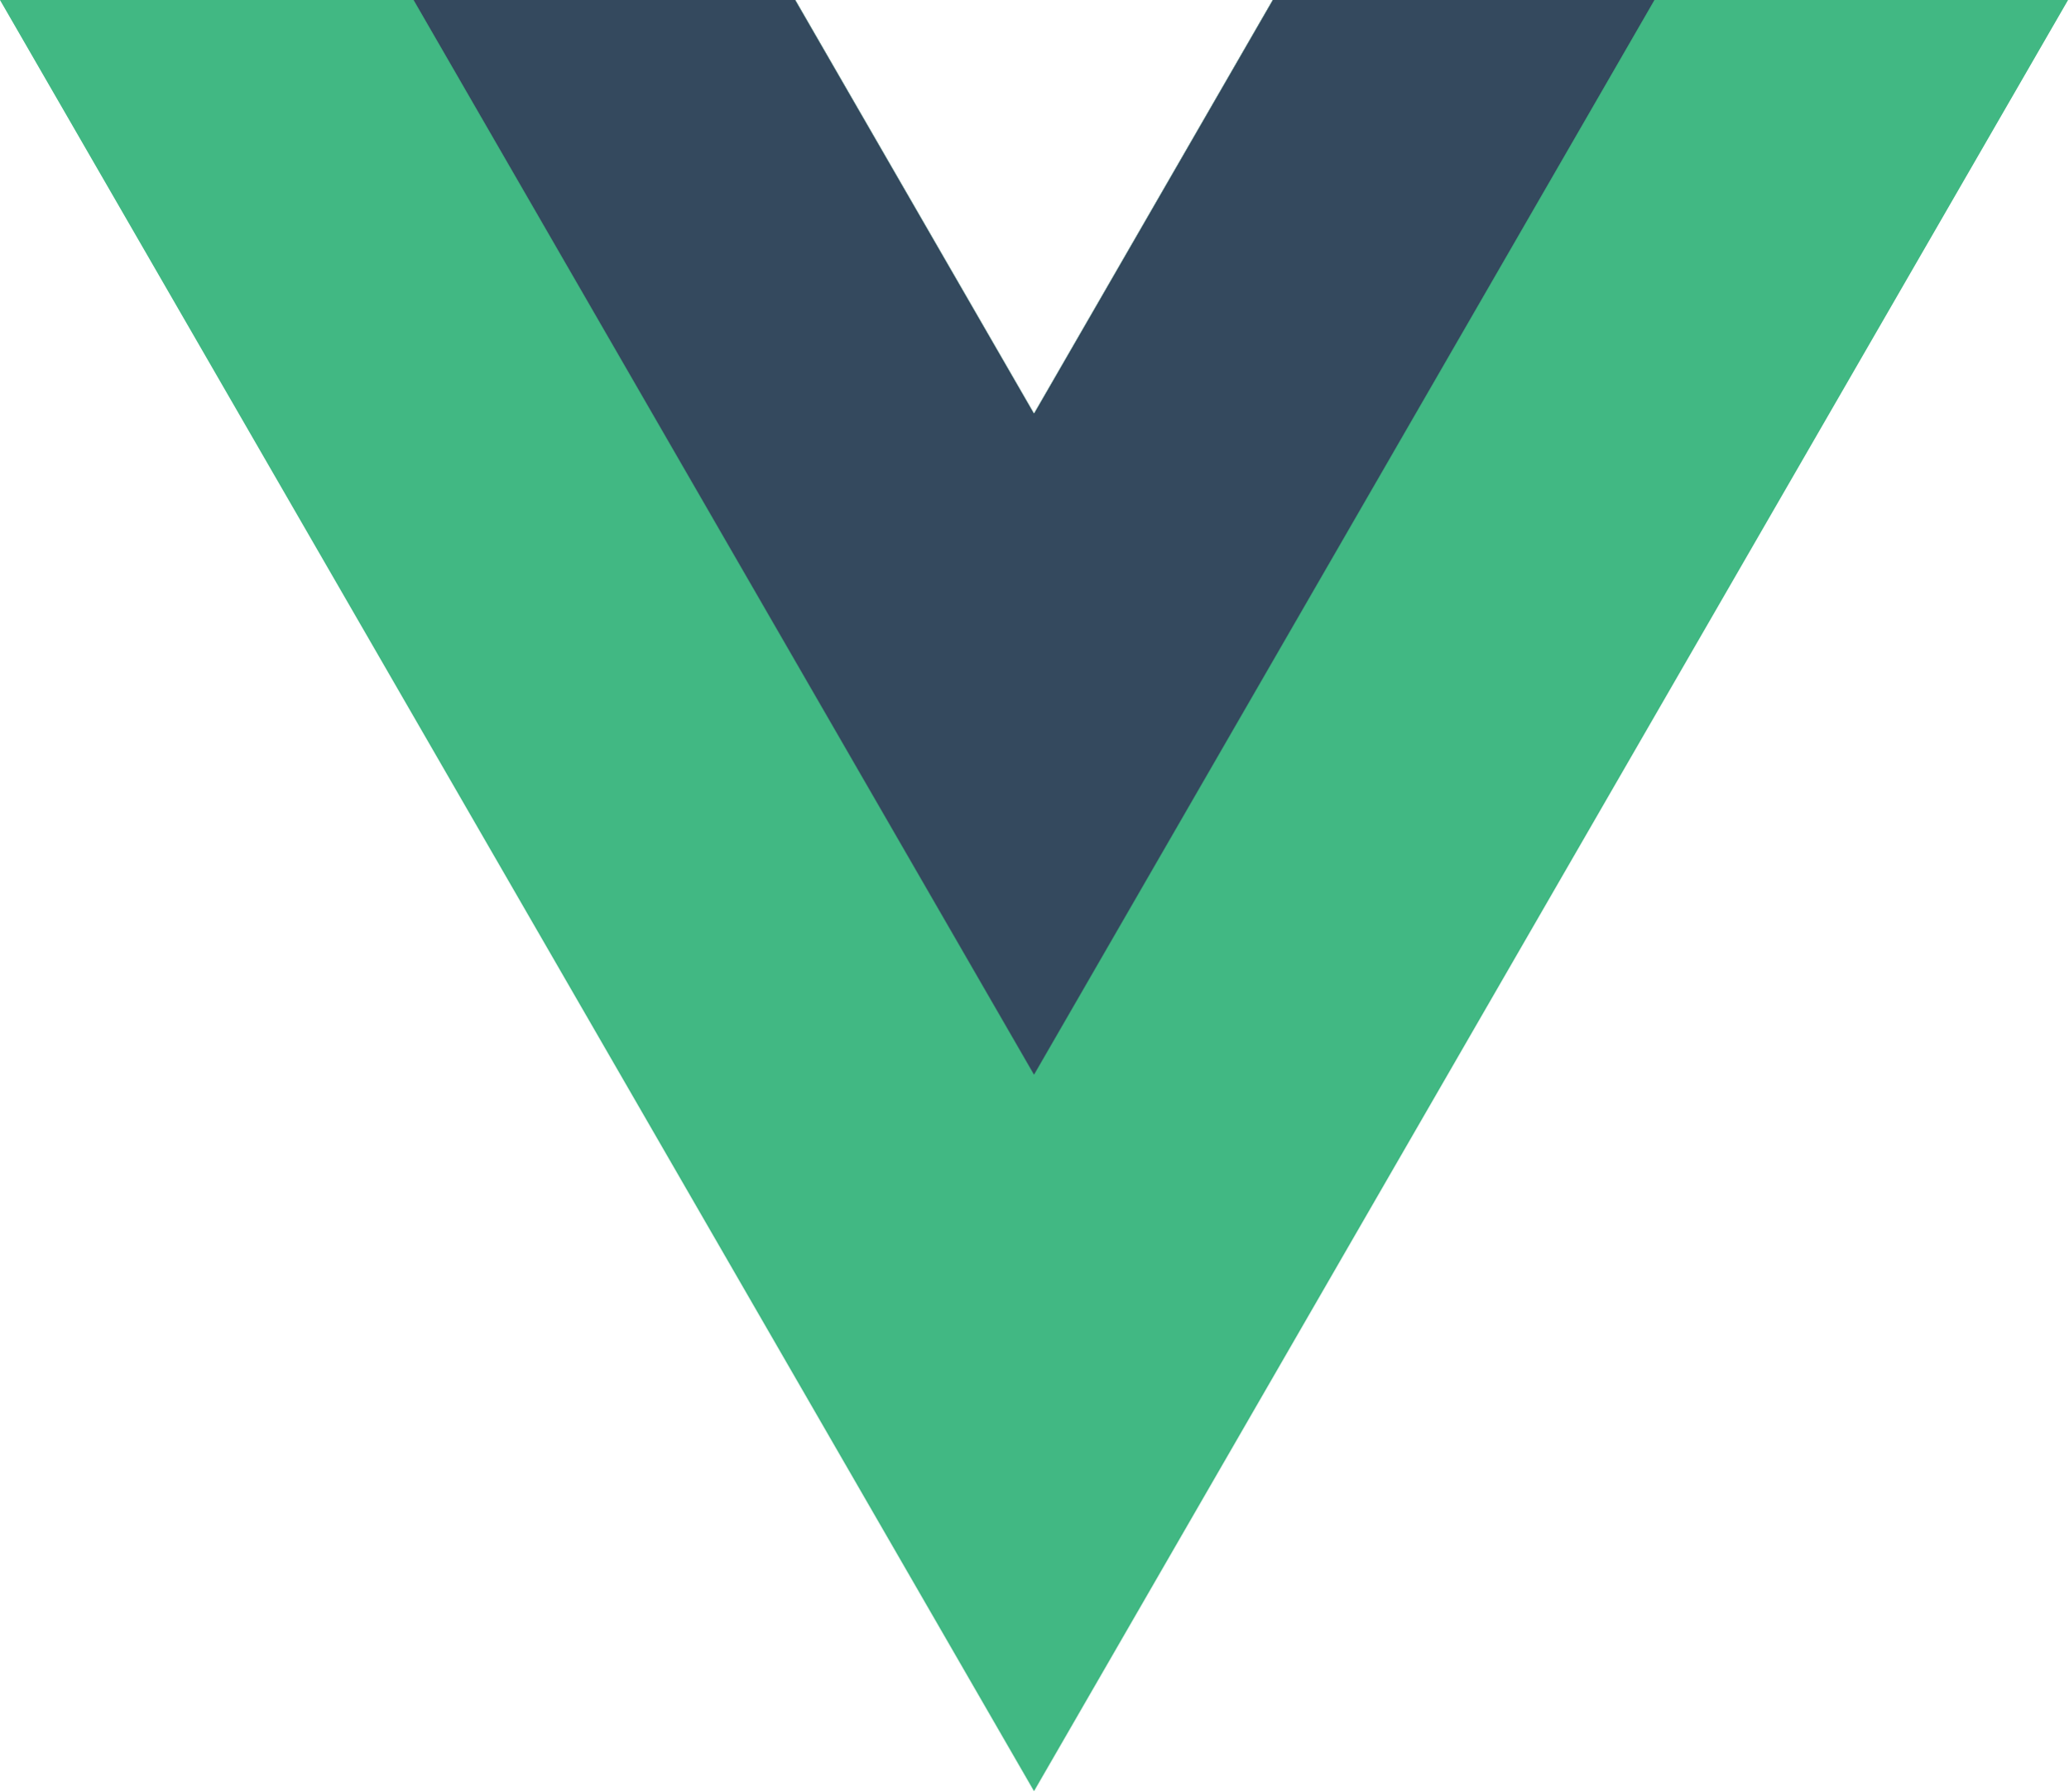
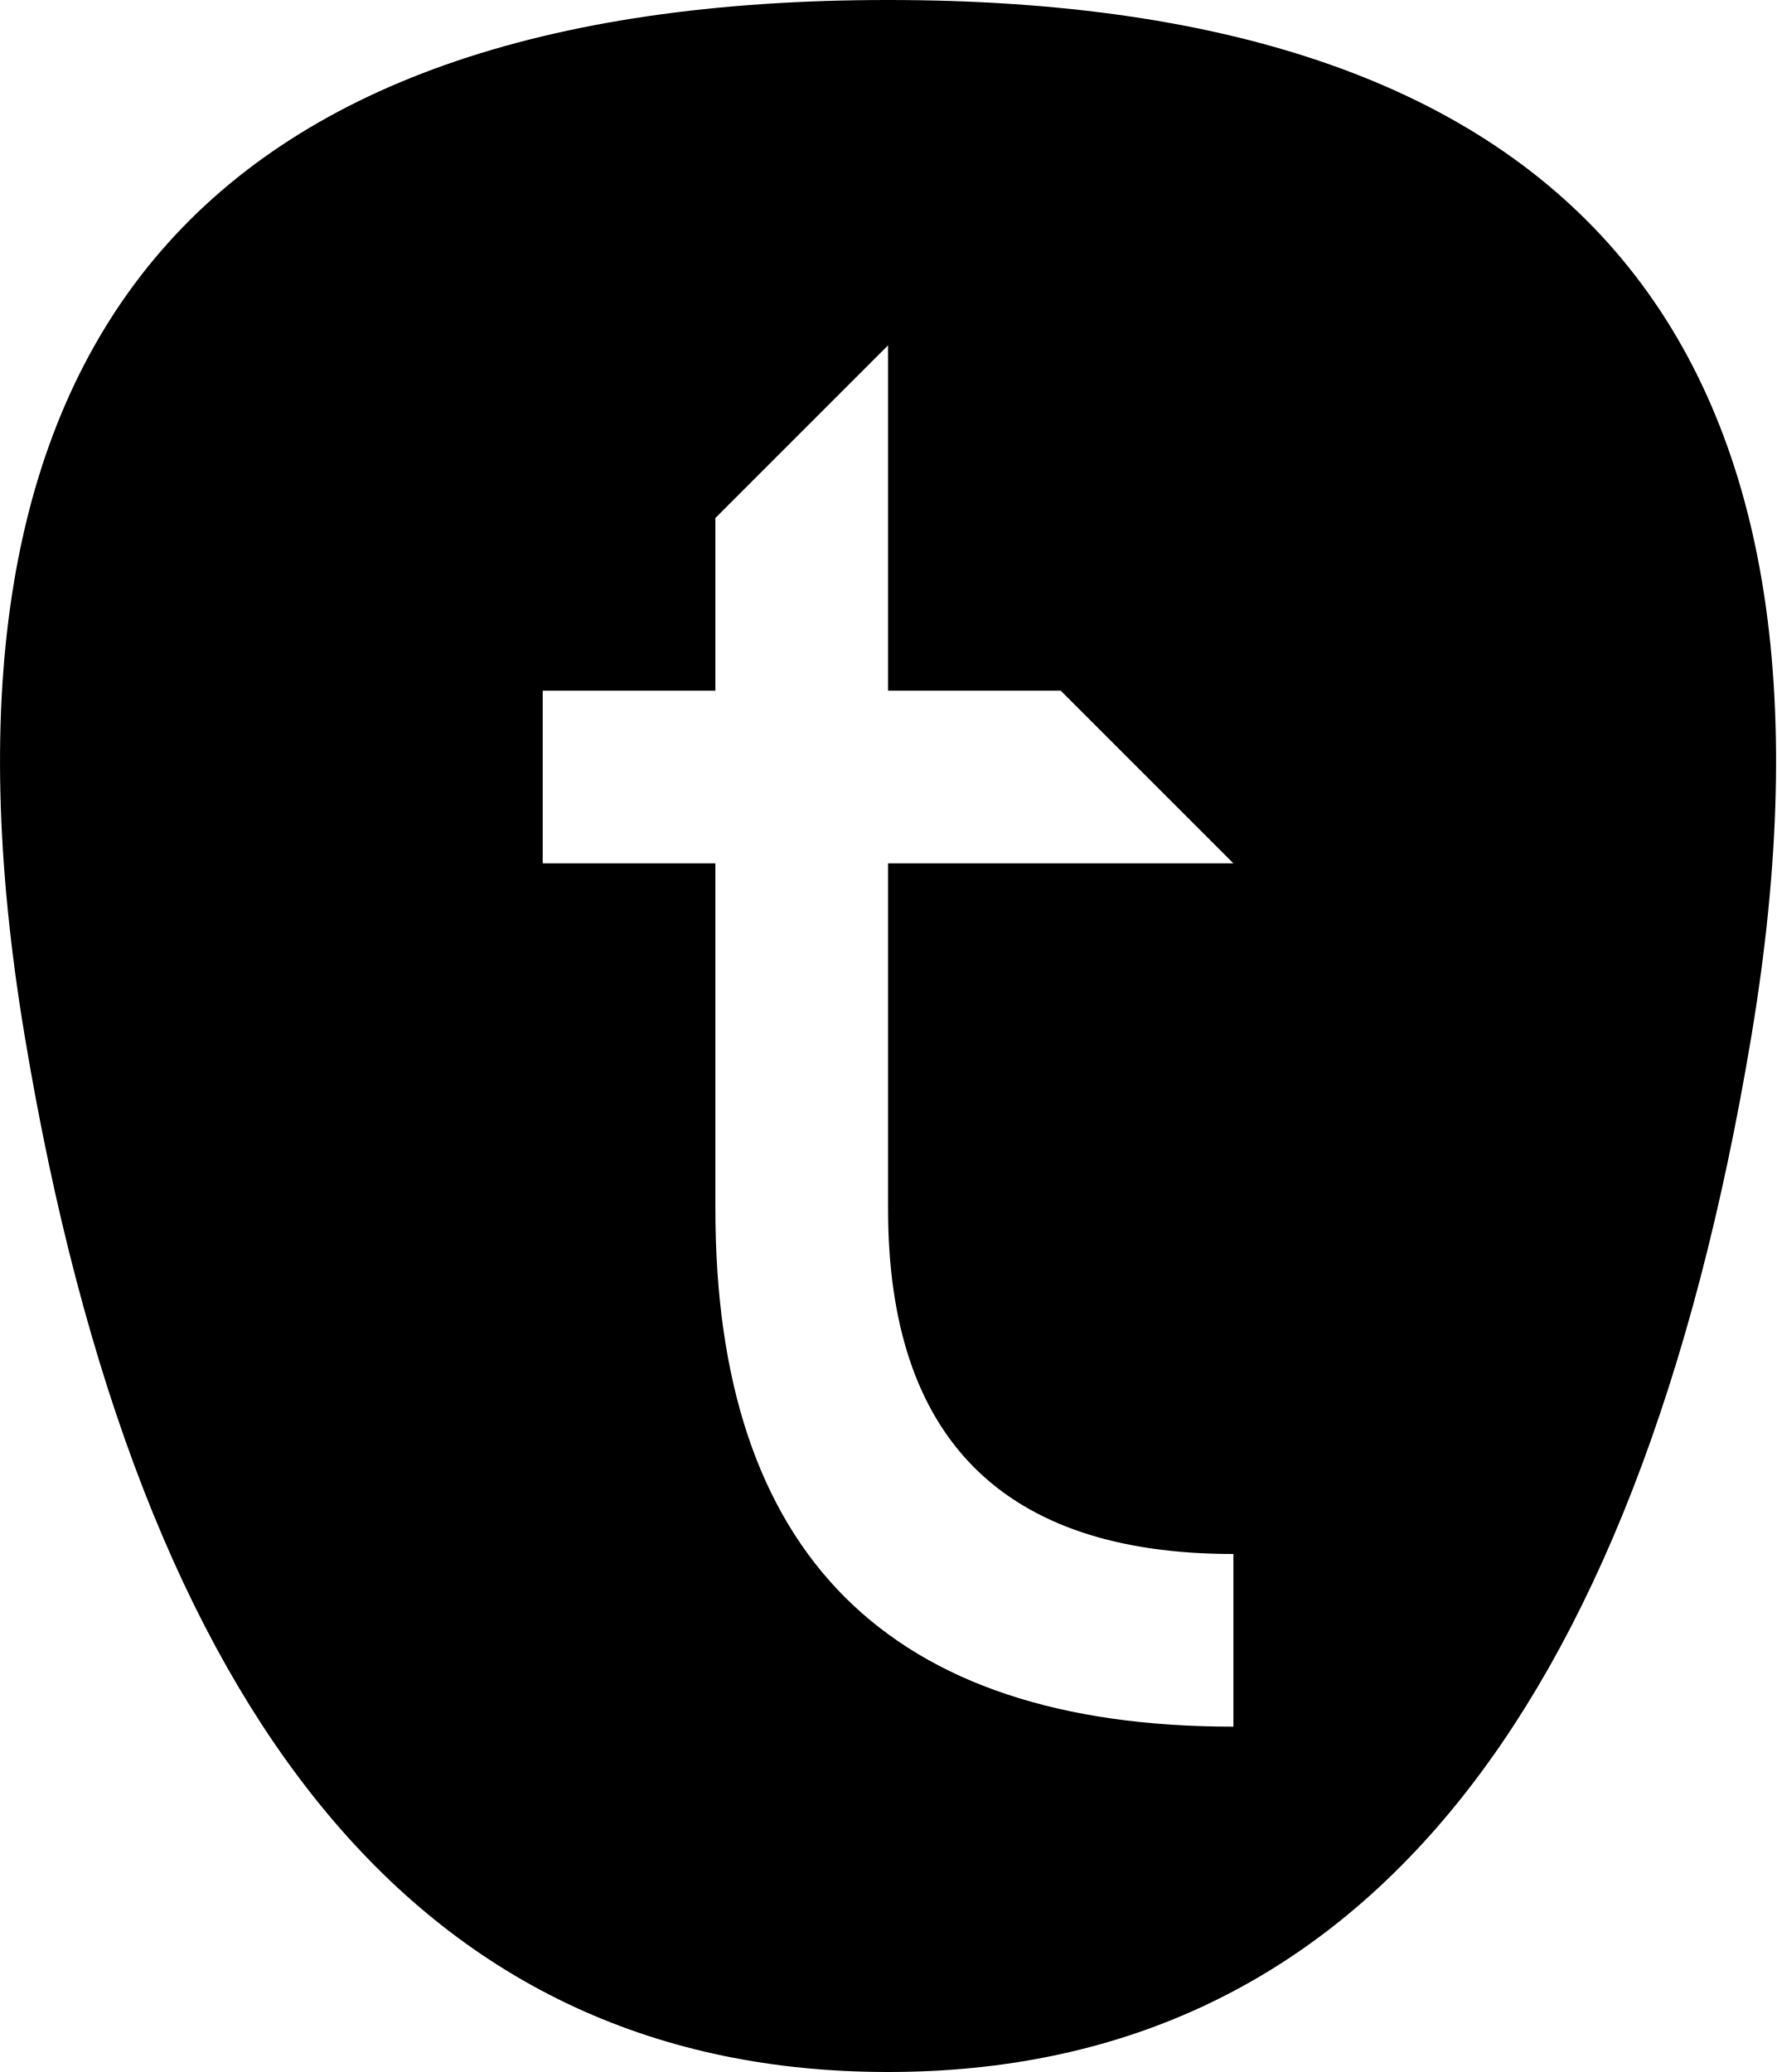
- <svg xmlns="http://www.w3.org/2000/svg" viewBox="0 0 261.76 226.69">
-   <path d="M161.096.001l-30.225 52.351L100.647.001H-.005l130.877 226.688L261.749.001z" fill="#41b883" />
-   <path d="M161.096.001l-30.225 52.351L100.647.001H52.346l78.526 136.01L209.398.001z" fill="#34495e" />
+ <svg xmlns="http://www.w3.org/2000/svg" viewBox="3.857 0 10.29 12">
+   <path d="M 8 7 L 8 5 L 7 5 L 7 4 L 8 4 L 8 3 L 9 2 L 9 4 L 10 4 L 11 5 L 9 5 L 9 7 Q 9 9 11 9 Q 13 9 14 6 Q 15 0 9 0 Q 3 0 4 6 Q 5 12 9 12 Q 13 12 14 6 Q 13 9 11 9 L 11 10 Q 8 10 8 7" />
</svg>
